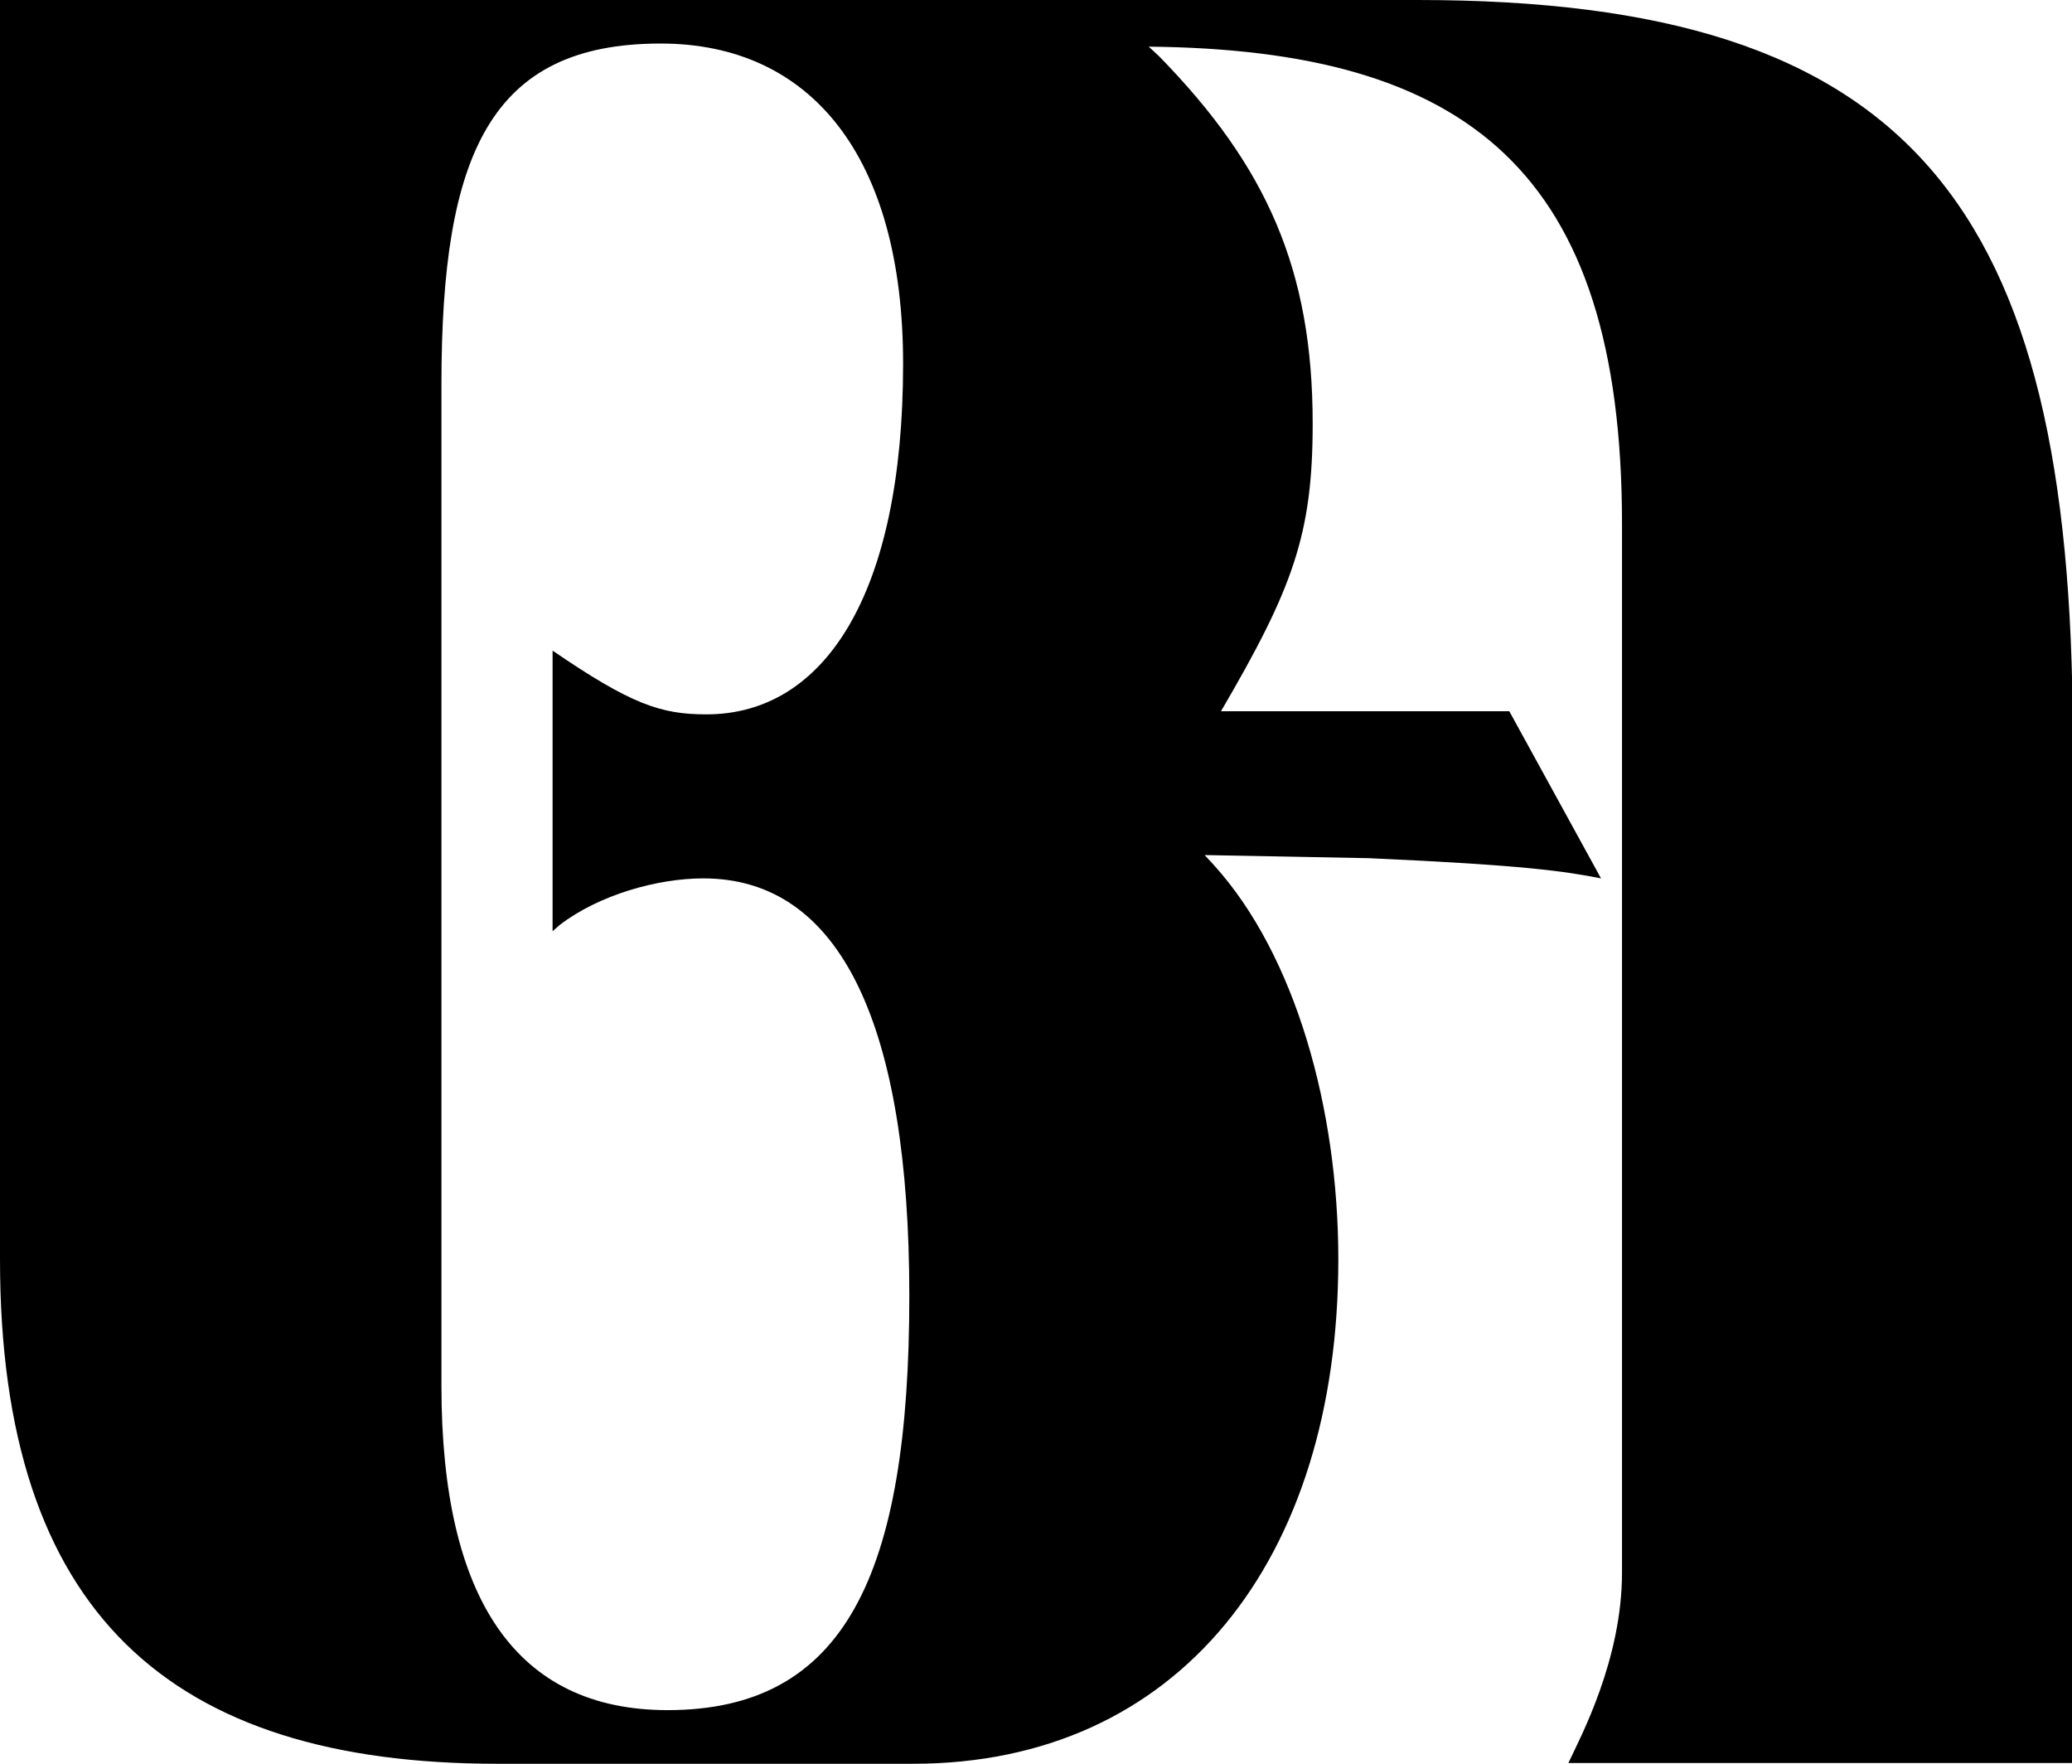
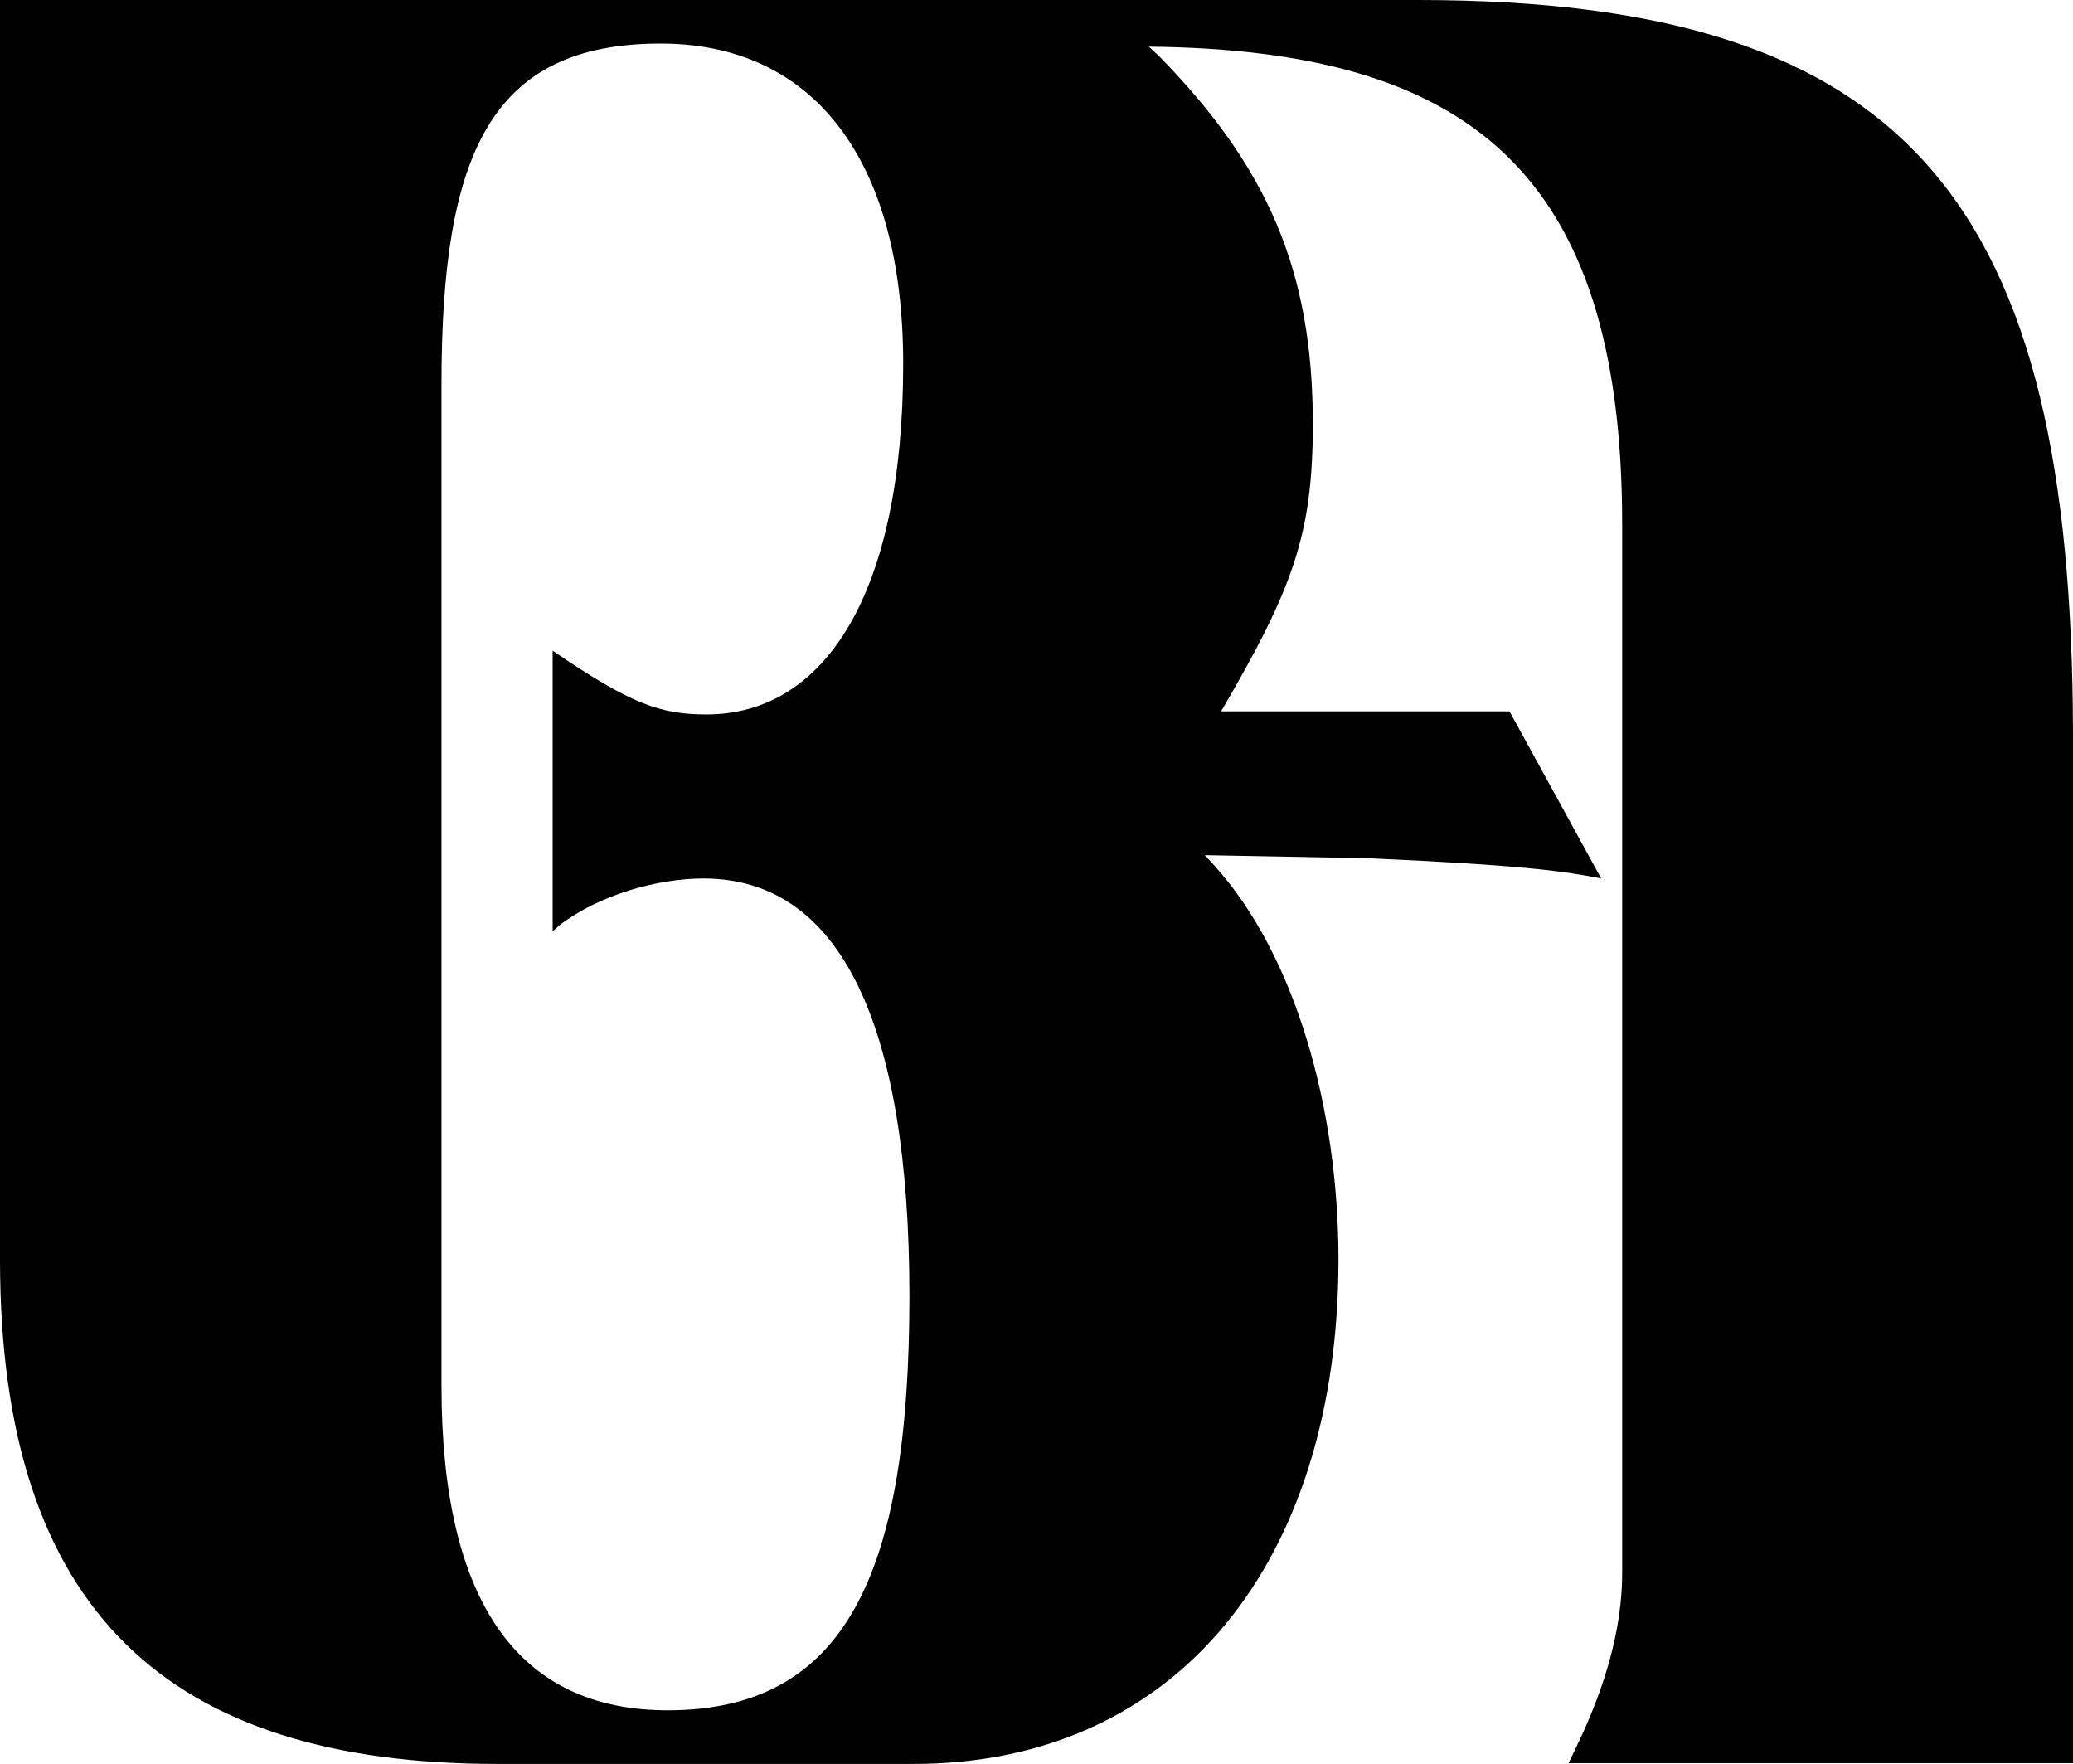
- <svg xmlns="http://www.w3.org/2000/svg" version="1.1" id="Layer_1" x="0px" y="0px" viewBox="0 0 266.6 226.9" style="enable-background:new 0 0 266.6 226.9;" xml:space="preserve">
+ <svg xmlns="http://www.w3.org/2000/svg" version="1.1" id="Layer_1" x="0px" y="0px" viewBox="0 0 266.7 226.9" style="enable-background:new 0 0 266.7 226.9;" xml:space="preserve">
  <path id="path7" d="M182.4,0H0v162l0,0c0,45.5,21.9,64.9,64,64.9l0,0h53.5l0,0c34.1,0,54.7-26.2,54.7-64.9c0-19.3-5.5-39.1-16-50.7  l0,0L155,110l21.1,0.4l0,0c20.2,0.9,25.3,1.7,29.9,2.6l0,0l-11.8-21.5h-37.1l0,0c9.3-15.9,11.8-22.8,11.8-37  c0-19.8-5.9-33.1-19.8-47.3l0,0L147.8,6l0,0c40.9,0.4,60.9,15.9,60.9,61.4l0,0v134.9l0,0c0,11.2-5.3,21.1-6.9,24.5l0,0h64.9V94.5  l0,0C266.6,26.2,245.9,0,182.4,0L182.4,0L182.4,0L182.4,0z M85.9,220c-19.4,0-29.1-14.2-29.1-41.7l0,0V49.4l0,0  c0-29.6,6.3-43.8,28.2-43.8c19.4,0,31.2,14.6,31.2,41.2c0,29.6-10.1,45.1-25.3,45.1c-5.9,0-9.7-1.3-19.8-8.2l0,0v36.1L72,119l0,0  c5.1-3.9,12.6-6,18.5-6c17.7,0,26.5,18.9,26.5,53.7C117,202.8,108.6,220,85.9,220L85.9,220L85.9,220L85.9,220L85.9,220z" />
</svg>
